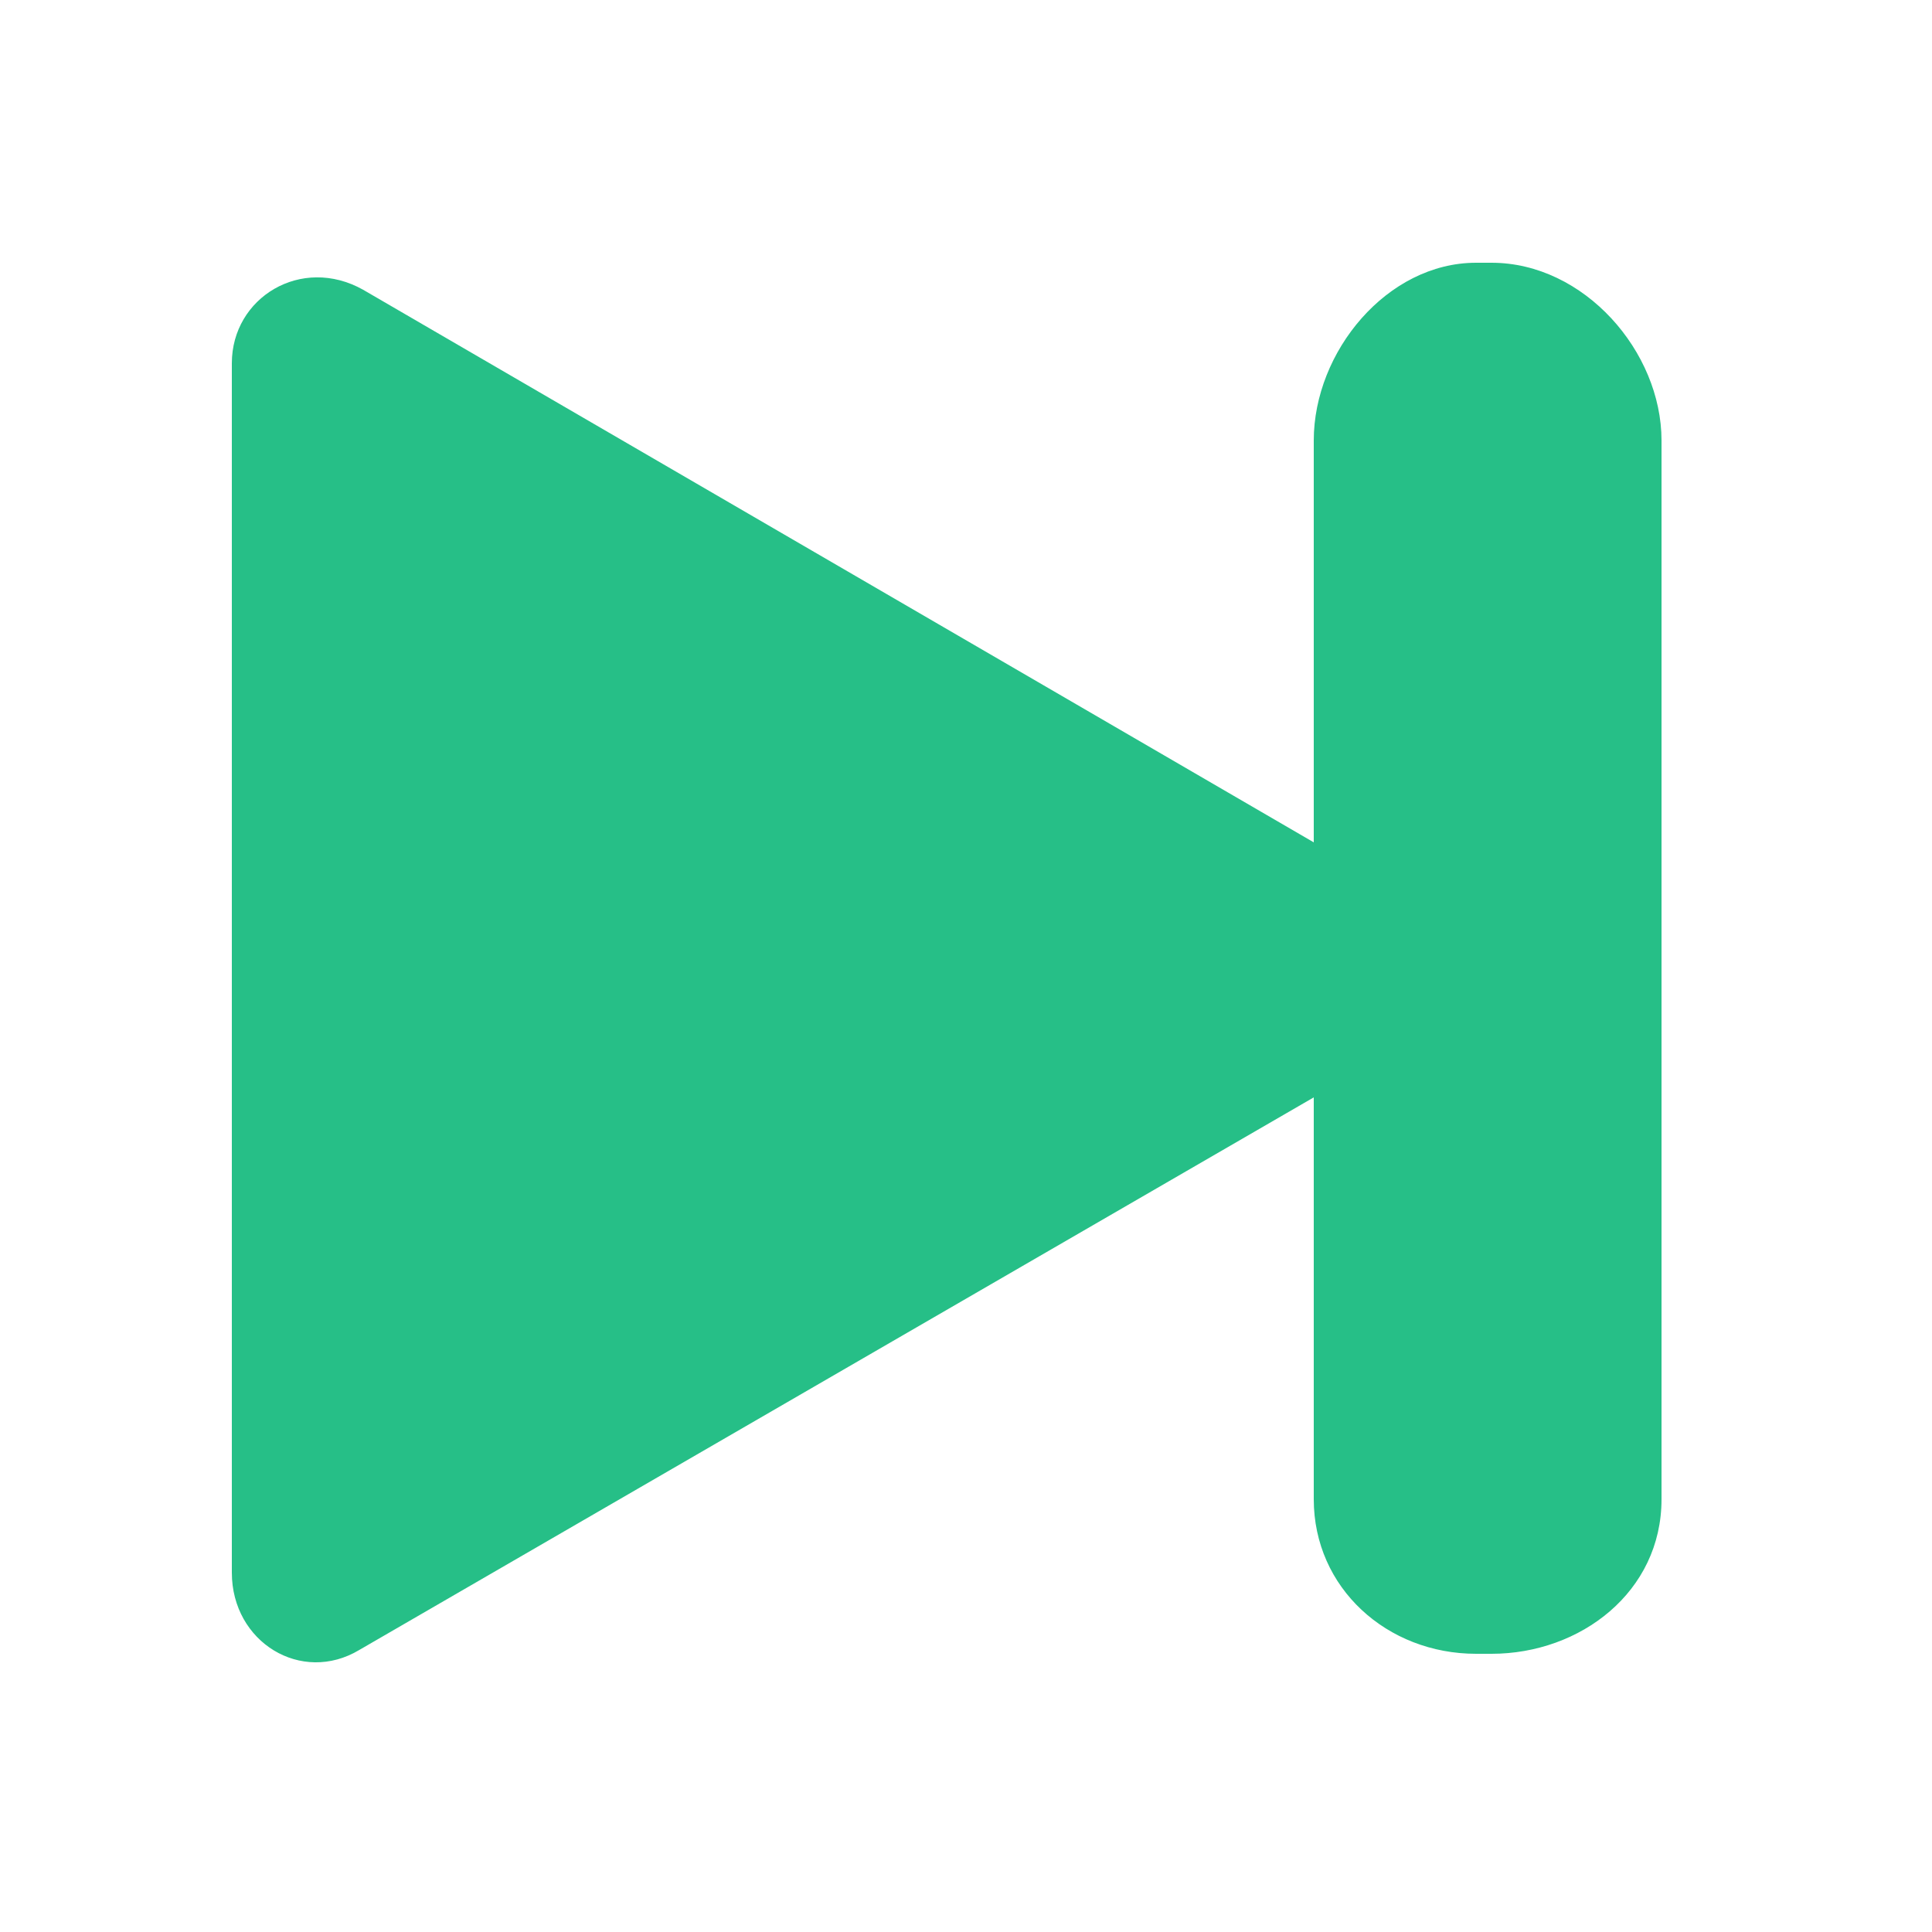
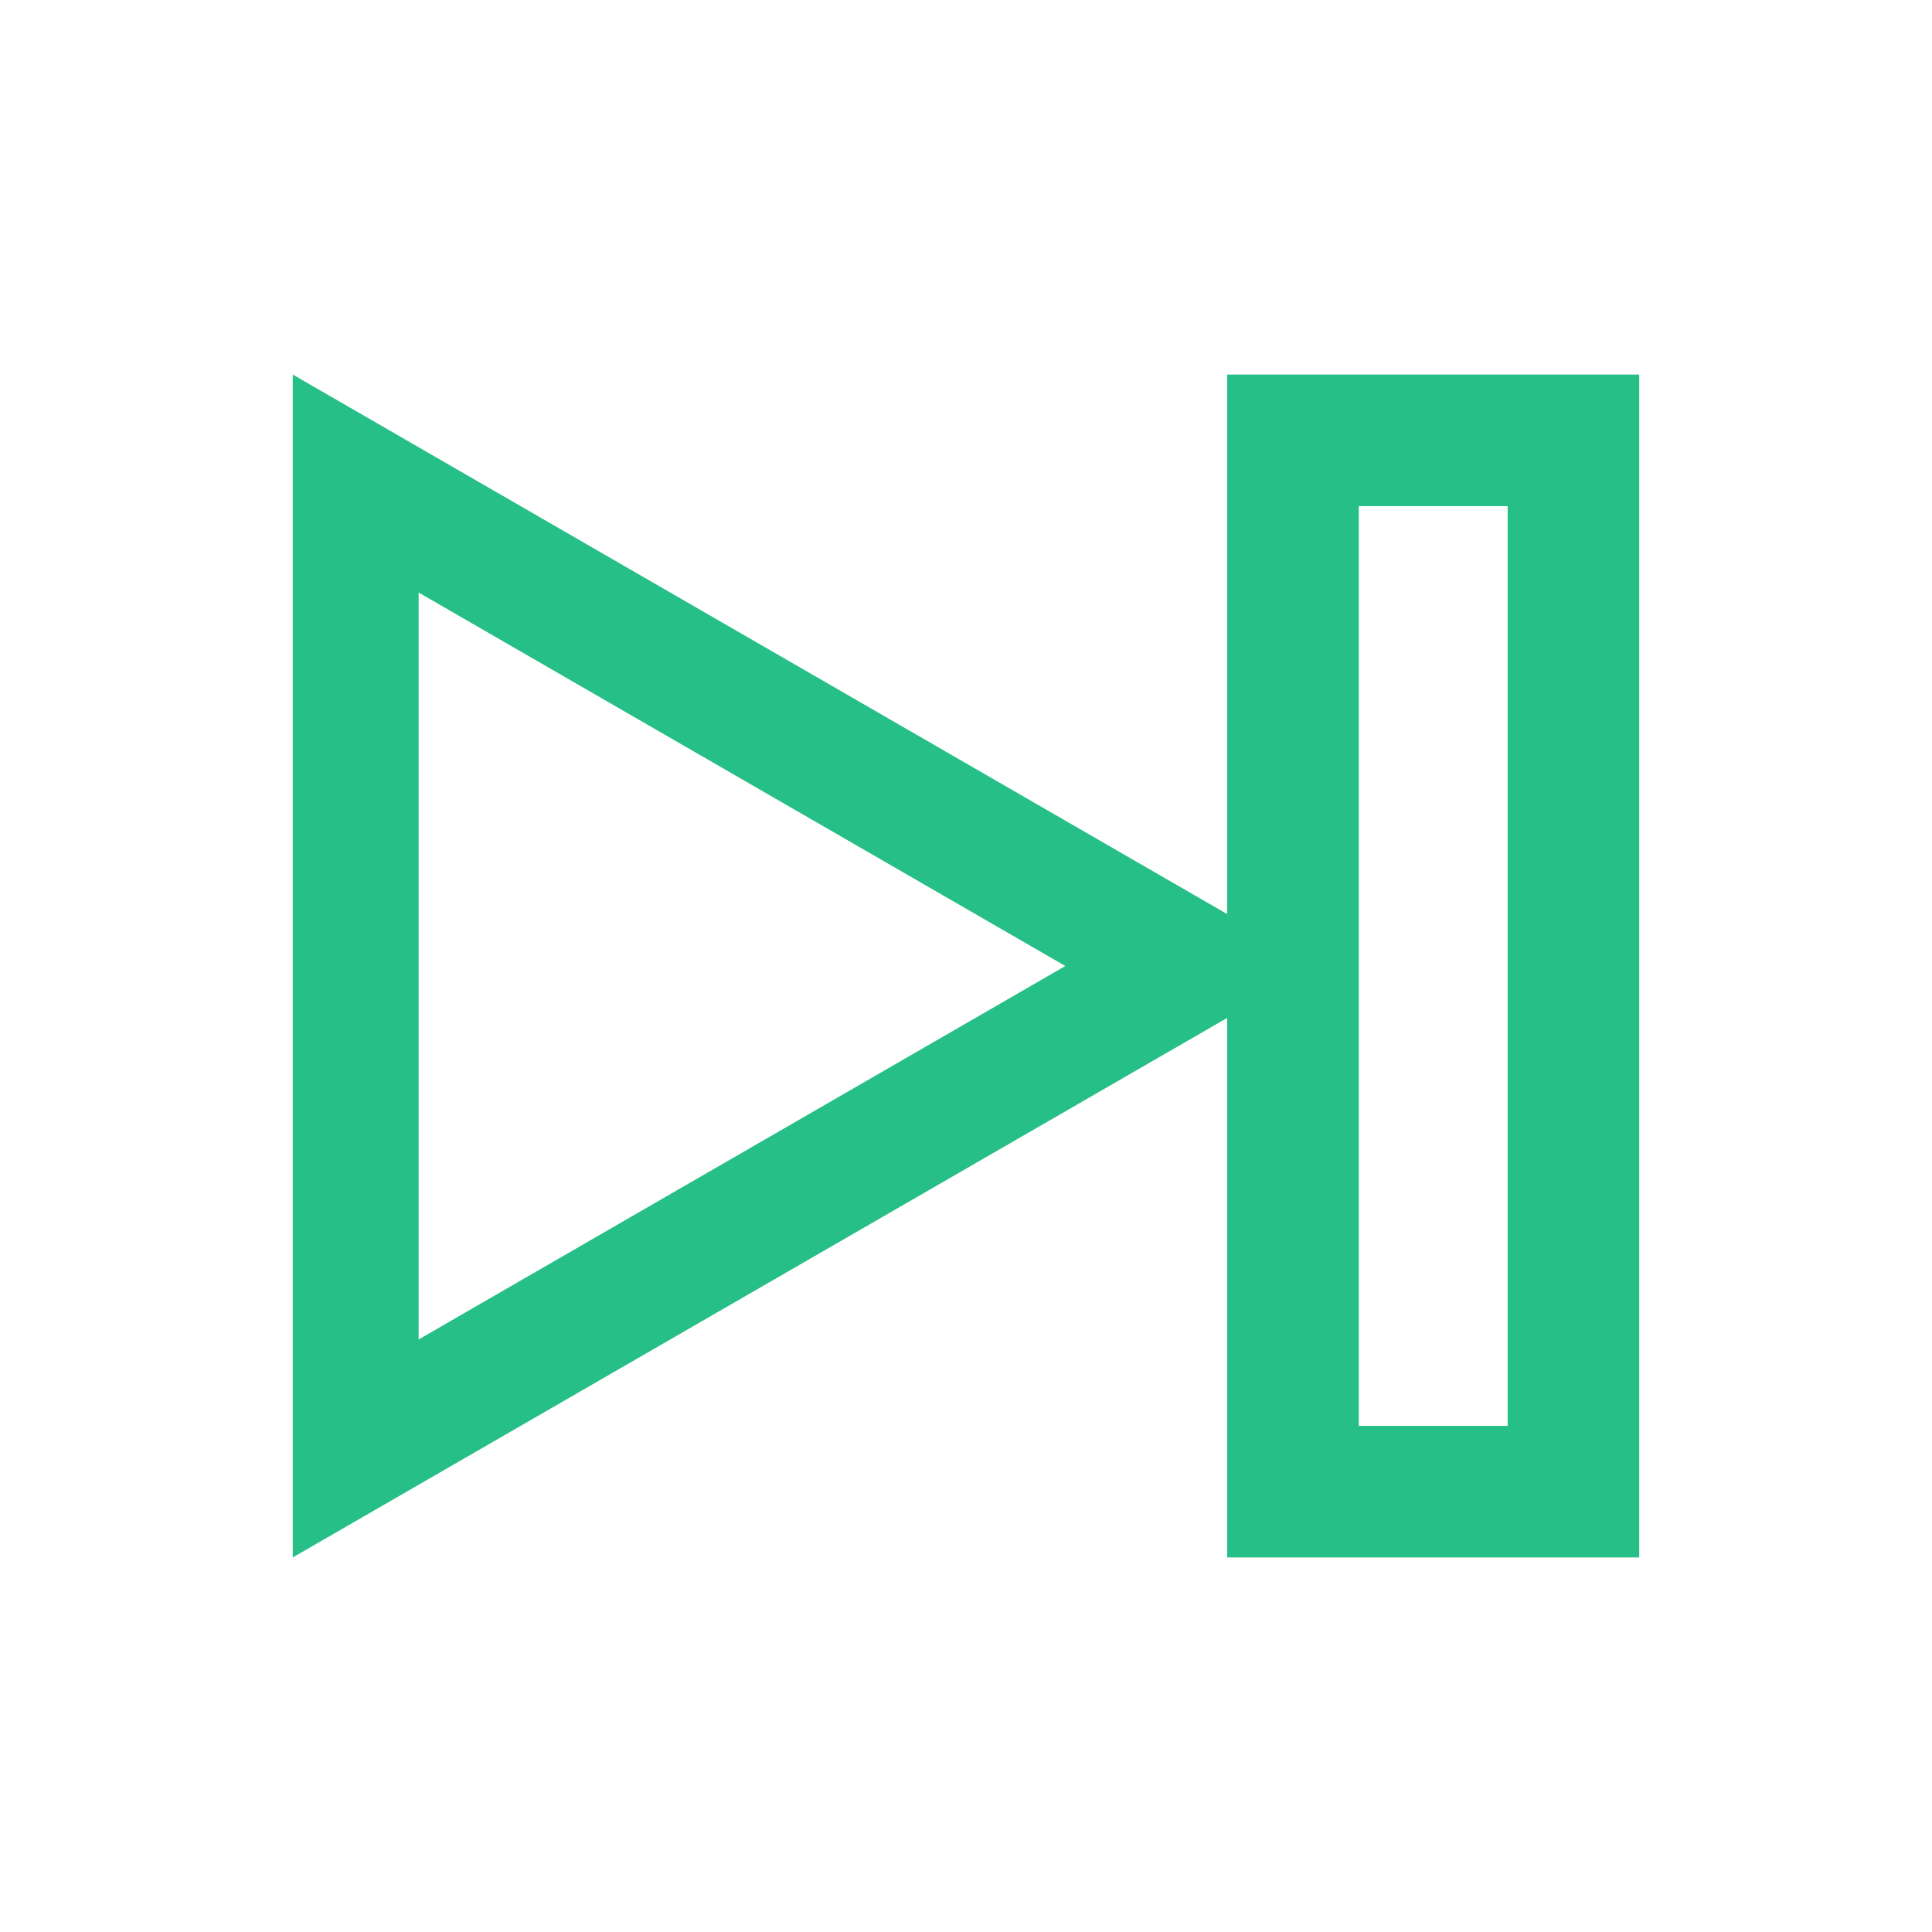
- <svg xmlns="http://www.w3.org/2000/svg" version="1.1" id="Layer_1" x="0px" y="0px" viewBox="0 0 50 50" enable-background="new 0 0 50 50" xml:space="preserve">
-   <path fill="#26BF87" d="M38.6,6.8h-0.4c-2.3,0-4.2,2.3-4.2,4.6v10.4L9.4,7.5C7.8,6.6,6,7.7,6,9.4v31.3c0,1.8,1.8,2.9,3.3,2L34,28.4  v10.4c0,2.3,1.9,4,4.2,4h0.4c2.3,0,4.4-1.6,4.4-4V11.4C43,9.1,41,6.8,38.6,6.8z" />
+ <svg xmlns="http://www.w3.org/2000/svg" version="1.1" id="Layer_1" x="0px" y="0px" viewBox="606 89.5 881 881" enable-background="new 606 89.5 881 881" xml:space="preserve">
+   <g>
+     <path fill="#26BF87" d="M796.9,359.7L1091.8,530L796.9,700.3V359.7 M739.5,260.3v539.4L1206.6,530L739.5,260.3L739.5,260.3z" />
+     <g>
+       <path fill="#26BF87" d="M1293.5,320.3v419.4h-67.9V320.3H1293.5 M1353.5,260.3h-187.9v539.4h187.9V260.3L1353.5,260.3z" />
+     </g>
+   </g>
</svg>
